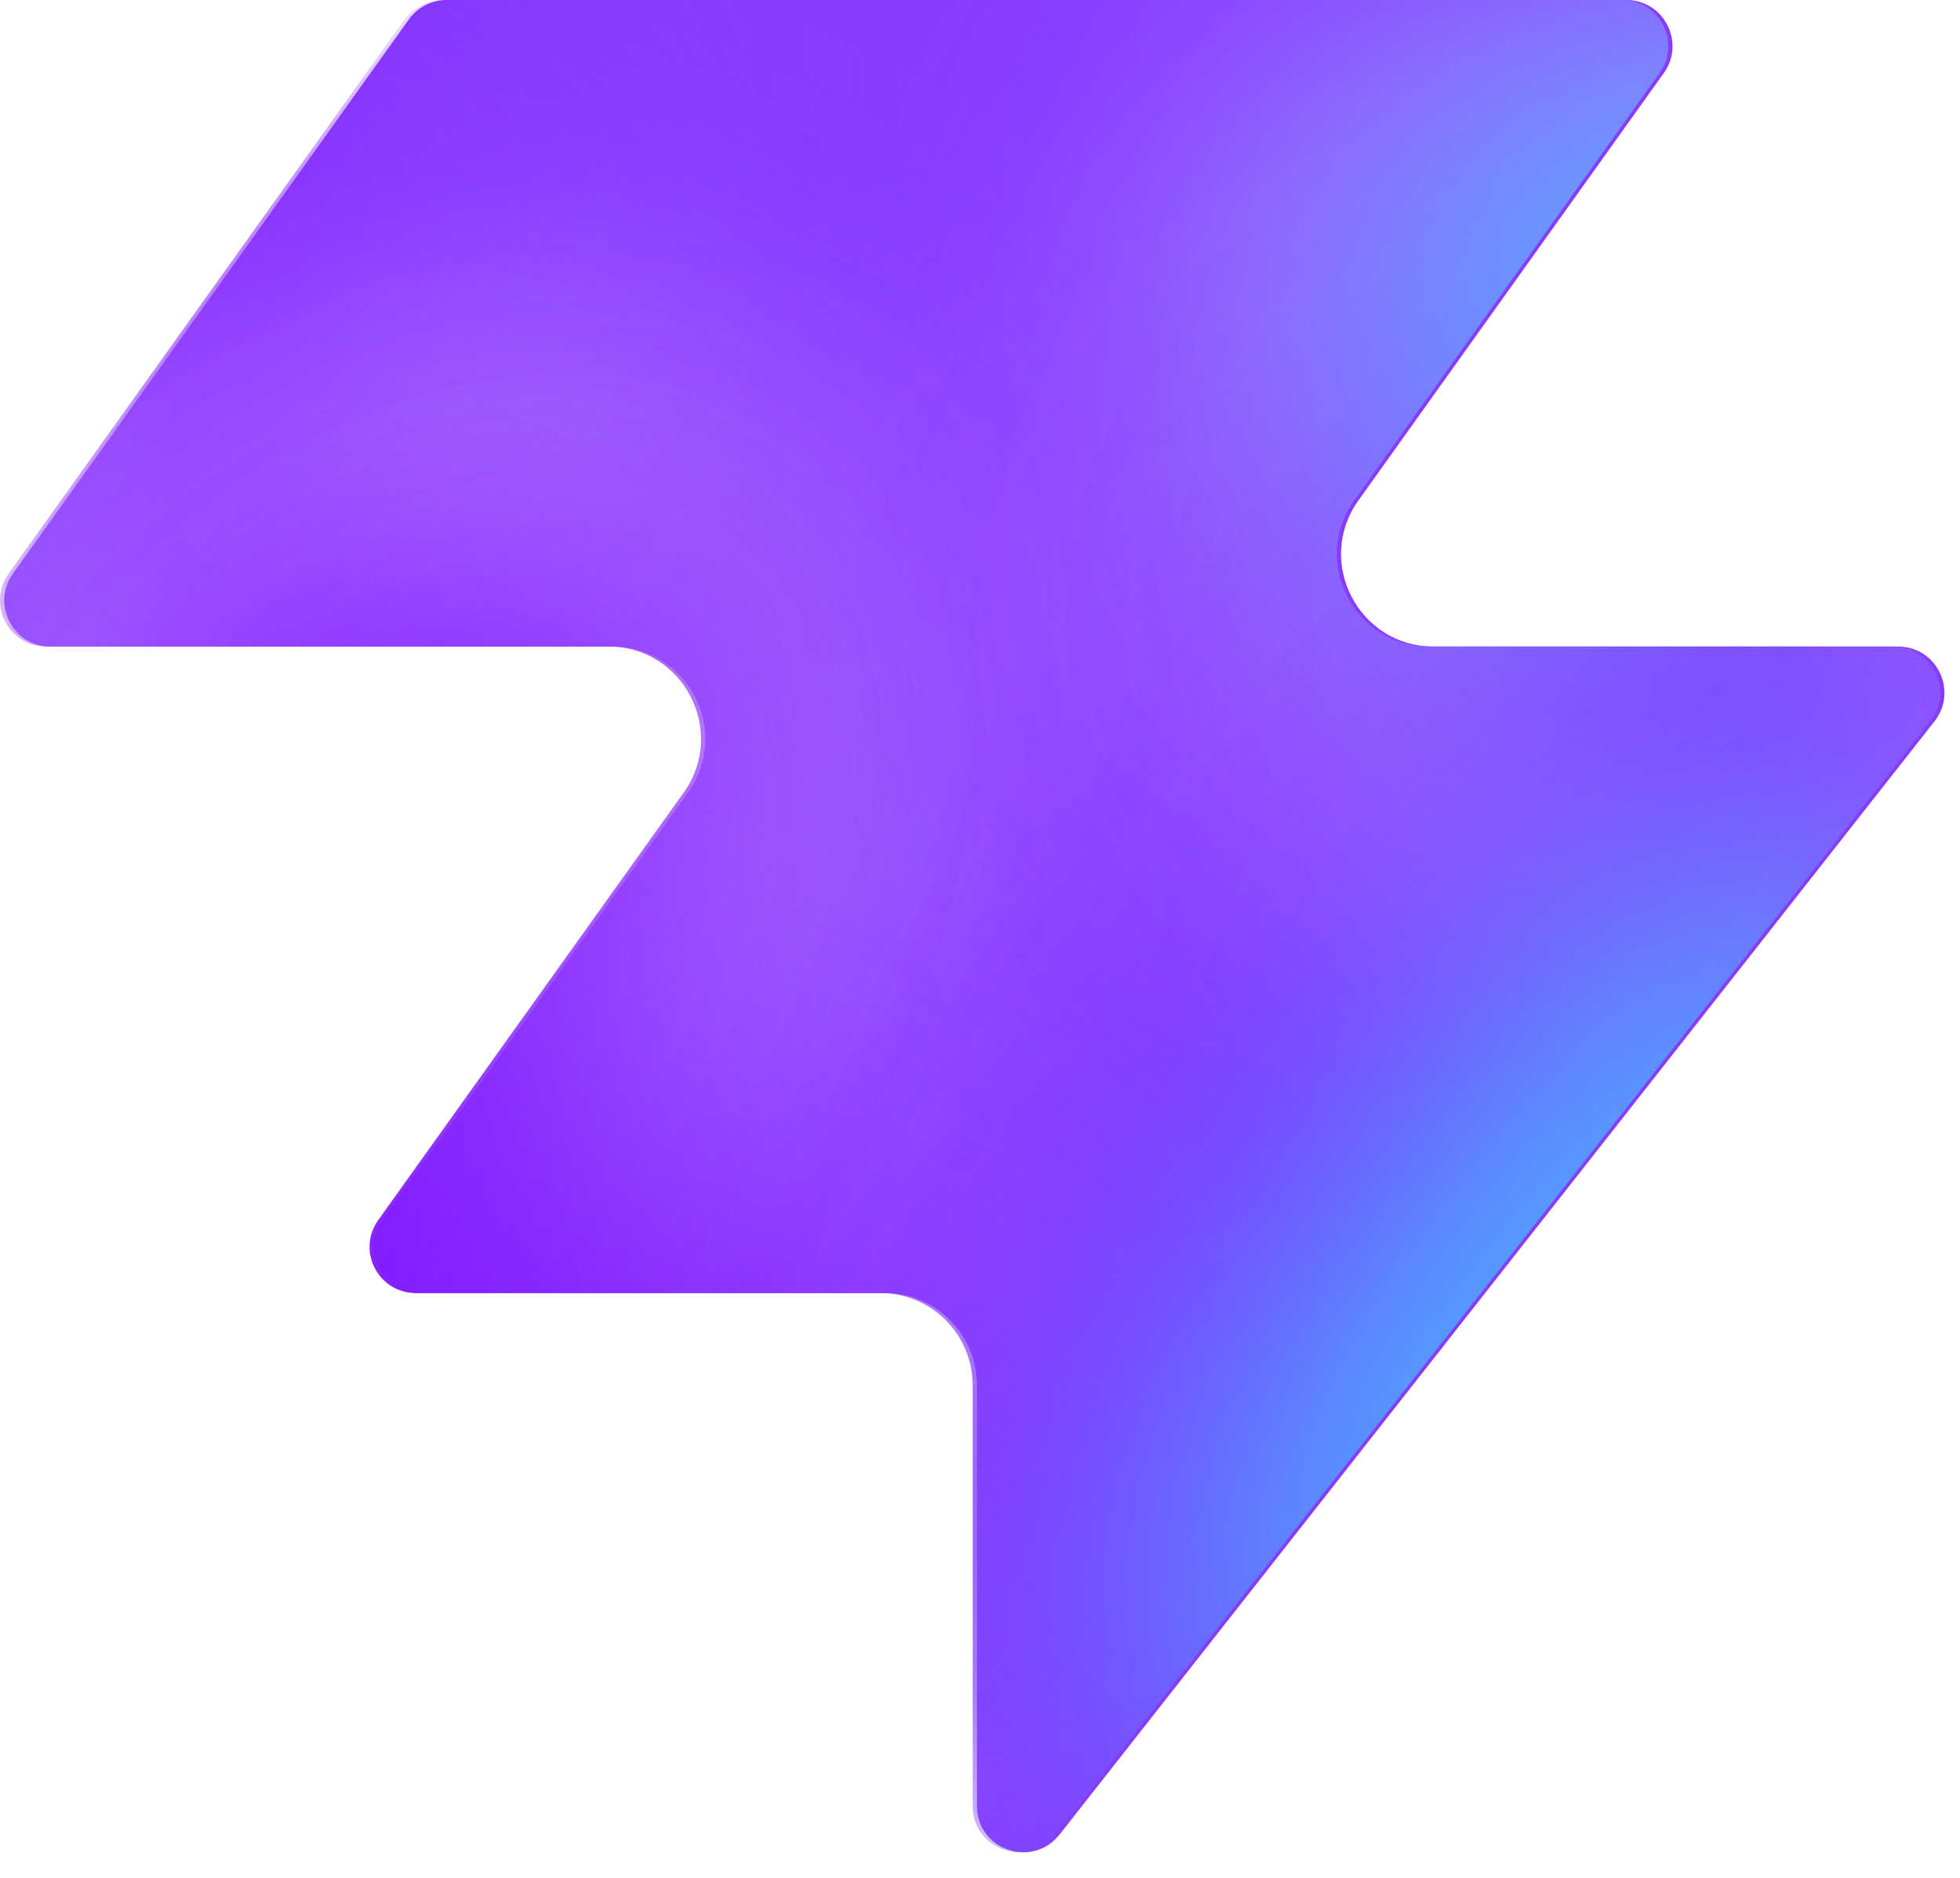
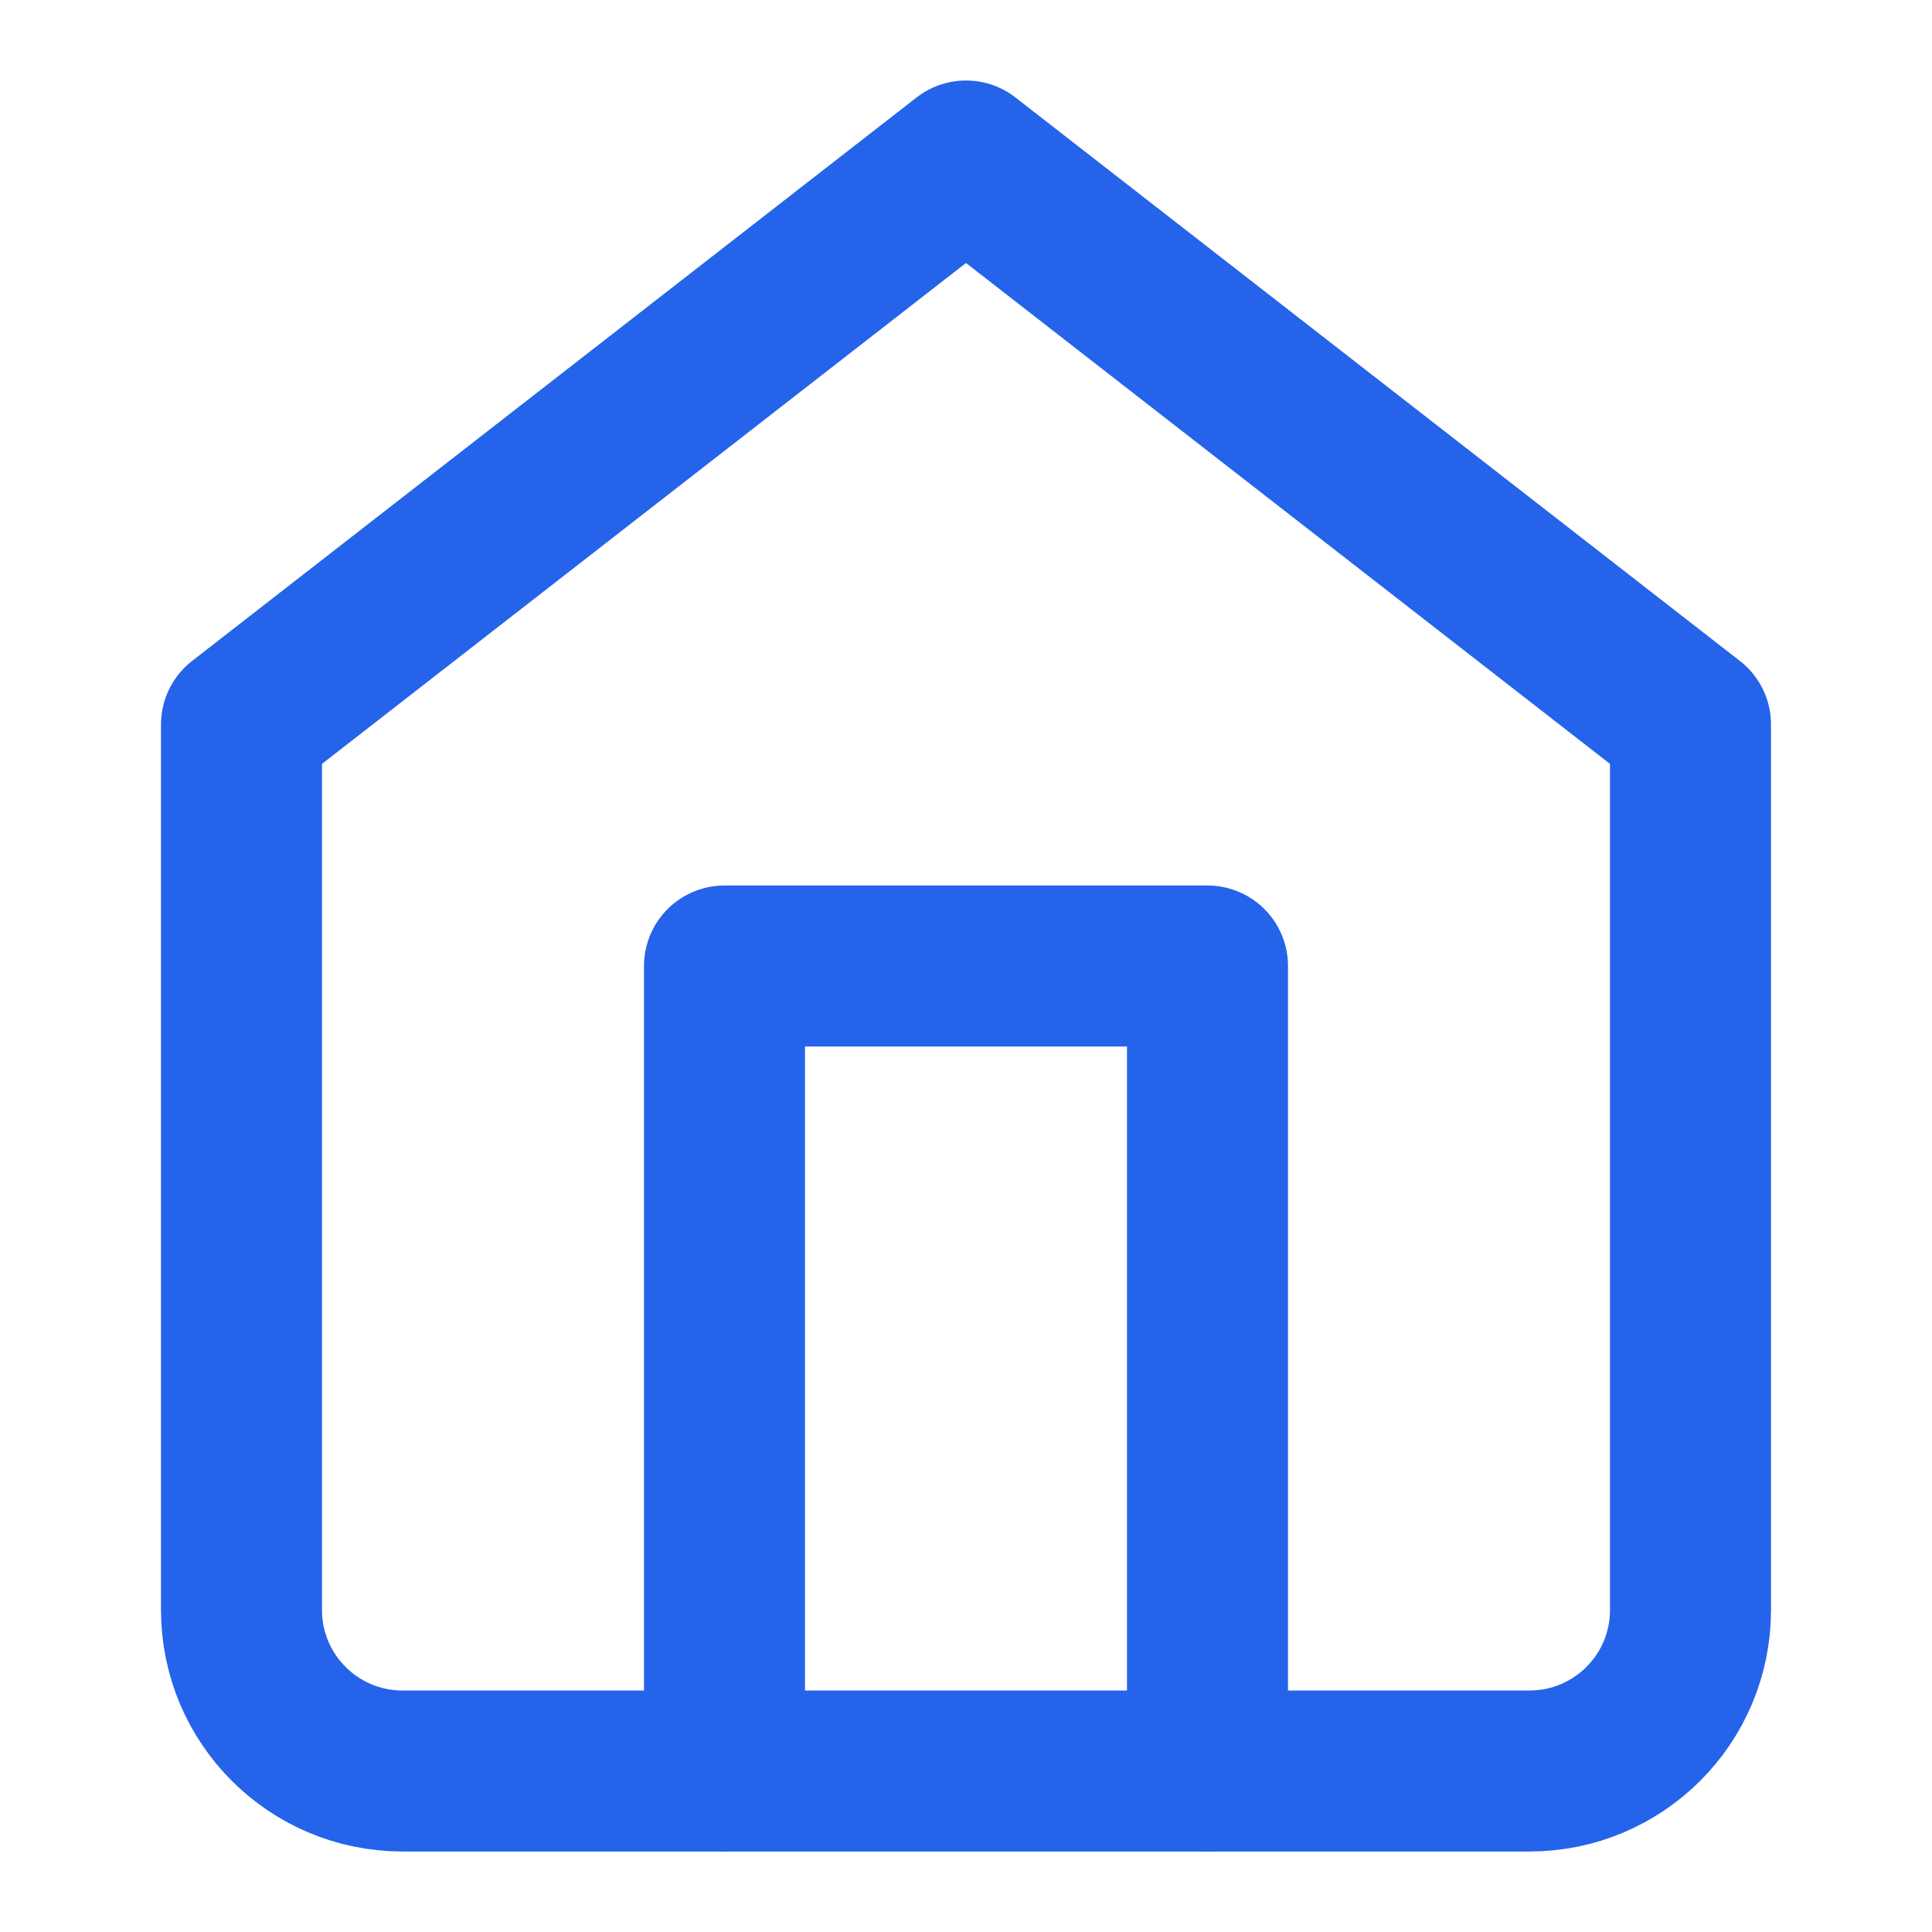
- <svg xmlns="http://www.w3.org/2000/svg" width="48" height="46" fill="none" viewBox="0 0 48 46">
-   <path fill="#863bff" d="M25.946 44.938c-.664.845-2.021.375-2.021-.698V33.937a2.26 2.26 0 0 0-2.262-2.262H10.287c-.92 0-1.456-1.04-.92-1.788l7.48-10.471c1.07-1.497 0-3.578-1.842-3.578H1.237c-.92 0-1.456-1.04-.92-1.788L10.013.474c.214-.297.556-.474.92-.474h28.894c.92 0 1.456 1.04.92 1.788l-7.48 10.471c-1.07 1.498 0 3.579 1.842 3.579h11.377c.943 0 1.473 1.088.89 1.83L25.947 44.94z" style="fill:#863bff;fill:color(display-p3 .525 .23 1);fill-opacity:1" />
-   <mask id="a" width="48" height="46" x="0" y="0" maskUnits="userSpaceOnUse" style="mask-type:alpha">
-     <path fill="#000" d="M25.842 44.938c-.664.844-2.021.375-2.021-.698V33.937a2.26 2.26 0 0 0-2.262-2.262H10.183c-.92 0-1.456-1.04-.92-1.788l7.48-10.471c1.07-1.498 0-3.579-1.842-3.579H1.133c-.92 0-1.456-1.04-.92-1.787L9.91.473c.214-.297.556-.474.92-.474h28.894c.92 0 1.456 1.04.92 1.788l-7.48 10.471c-1.07 1.498 0 3.578 1.842 3.578h11.377c.943 0 1.473 1.088.89 1.832L25.843 44.94z" style="fill:#000;fill-opacity:1" />
-   </mask>
-   <g mask="url(#a)">
-     <g filter="url(#b)">
-       <ellipse cx="5.508" cy="14.704" fill="#ede6ff" rx="5.508" ry="14.704" style="fill:#ede6ff;fill:color(display-p3 .927 .903 1);fill-opacity:1" transform="matrix(.00324 1 1 -.00324 -4.47 31.516)" />
-     </g>
-     <g filter="url(#c)">
-       <ellipse cx="10.399" cy="29.851" fill="#ede6ff" rx="10.399" ry="29.851" style="fill:#ede6ff;fill:color(display-p3 .927 .903 1);fill-opacity:1" transform="matrix(.00324 1 1 -.00324 -39.328 7.883)" />
-     </g>
-     <g filter="url(#d)">
-       <ellipse cx="5.508" cy="30.487" fill="#7e14ff" rx="5.508" ry="30.487" style="fill:#7e14ff;fill:color(display-p3 .492 .077 1);fill-opacity:1" transform="rotate(89.814 -25.913 -14.639)scale(1 -1)" />
-     </g>
-     <g filter="url(#e)">
-       <ellipse cx="5.508" cy="30.599" fill="#7e14ff" rx="5.508" ry="30.599" style="fill:#7e14ff;fill:color(display-p3 .492 .077 1);fill-opacity:1" transform="rotate(89.814 -32.644 -3.334)scale(1 -1)" />
-     </g>
-     <g filter="url(#f)">
-       <ellipse cx="5.508" cy="30.599" fill="#7e14ff" rx="5.508" ry="30.599" style="fill:#7e14ff;fill:color(display-p3 .492 .077 1);fill-opacity:1" transform="matrix(.00324 1 1 -.00324 -34.34 30.47)" />
-     </g>
-     <g filter="url(#g)">
-       <ellipse cx="14.072" cy="22.078" fill="#ede6ff" rx="14.072" ry="22.078" style="fill:#ede6ff;fill:color(display-p3 .927 .903 1);fill-opacity:1" transform="rotate(93.35 24.506 48.493)scale(-1 1)" />
-     </g>
-     <g filter="url(#h)">
-       <ellipse cx="3.47" cy="21.501" fill="#7e14ff" rx="3.47" ry="21.501" style="fill:#7e14ff;fill:color(display-p3 .492 .077 1);fill-opacity:1" transform="rotate(89.009 28.708 47.59)scale(-1 1)" />
-     </g>
-     <g filter="url(#i)">
-       <ellipse cx="3.47" cy="21.501" fill="#7e14ff" rx="3.47" ry="21.501" style="fill:#7e14ff;fill:color(display-p3 .492 .077 1);fill-opacity:1" transform="rotate(89.009 28.708 47.59)scale(-1 1)" />
-     </g>
-     <g filter="url(#j)">
-       <ellipse cx=".387" cy="8.972" fill="#7e14ff" rx="4.407" ry="29.108" style="fill:#7e14ff;fill:color(display-p3 .492 .077 1);fill-opacity:1" transform="rotate(39.51 .387 8.972)" />
-     </g>
-     <g filter="url(#k)">
-       <ellipse cx="47.523" cy="-6.092" fill="#7e14ff" rx="4.407" ry="29.108" style="fill:#7e14ff;fill:color(display-p3 .492 .077 1);fill-opacity:1" transform="rotate(37.892 47.523 -6.092)" />
-     </g>
-     <g filter="url(#l)">
-       <ellipse cx="41.412" cy="6.333" fill="#47bfff" rx="5.971" ry="9.665" style="fill:#47bfff;fill:color(display-p3 .28 .748 1);fill-opacity:1" transform="rotate(37.892 41.412 6.333)" />
-     </g>
-     <g filter="url(#m)">
-       <ellipse cx="-1.879" cy="38.332" fill="#7e14ff" rx="4.407" ry="29.108" style="fill:#7e14ff;fill:color(display-p3 .492 .077 1);fill-opacity:1" transform="rotate(37.892 -1.88 38.332)" />
-     </g>
-     <g filter="url(#n)">
-       <ellipse cx="-1.879" cy="38.332" fill="#7e14ff" rx="4.407" ry="29.108" style="fill:#7e14ff;fill:color(display-p3 .492 .077 1);fill-opacity:1" transform="rotate(37.892 -1.88 38.332)" />
-     </g>
-     <g filter="url(#o)">
-       <ellipse cx="35.651" cy="29.907" fill="#7e14ff" rx="4.407" ry="29.108" style="fill:#7e14ff;fill:color(display-p3 .492 .077 1);fill-opacity:1" transform="rotate(37.892 35.651 29.907)" />
-     </g>
-     <g filter="url(#p)">
-       <ellipse cx="38.418" cy="32.4" fill="#47bfff" rx="5.971" ry="15.297" style="fill:#47bfff;fill:color(display-p3 .28 .748 1);fill-opacity:1" transform="rotate(37.892 38.418 32.4)" />
-     </g>
-   </g>
-   <defs>
-     <filter id="b" width="60.045" height="41.654" x="-19.77" y="16.149" color-interpolation-filters="sRGB" filterUnits="userSpaceOnUse">
-       <feFlood flood-opacity="0" result="BackgroundImageFix" />
-       <feBlend in="SourceGraphic" in2="BackgroundImageFix" result="shape" />
-       <feGaussianBlur result="effect1_foregroundBlur_2002_17158" stdDeviation="7.659" />
-     </filter>
-     <filter id="c" width="90.34" height="51.437" x="-54.613" y="-7.533" color-interpolation-filters="sRGB" filterUnits="userSpaceOnUse">
-       <feFlood flood-opacity="0" result="BackgroundImageFix" />
-       <feBlend in="SourceGraphic" in2="BackgroundImageFix" result="shape" />
-       <feGaussianBlur result="effect1_foregroundBlur_2002_17158" stdDeviation="7.659" />
-     </filter>
-     <filter id="d" width="79.355" height="29.4" x="-49.64" y="2.03" color-interpolation-filters="sRGB" filterUnits="userSpaceOnUse">
-       <feFlood flood-opacity="0" result="BackgroundImageFix" />
-       <feBlend in="SourceGraphic" in2="BackgroundImageFix" result="shape" />
-       <feGaussianBlur result="effect1_foregroundBlur_2002_17158" stdDeviation="4.596" />
-     </filter>
-     <filter id="e" width="79.579" height="29.4" x="-45.045" y="20.029" color-interpolation-filters="sRGB" filterUnits="userSpaceOnUse">
-       <feFlood flood-opacity="0" result="BackgroundImageFix" />
-       <feBlend in="SourceGraphic" in2="BackgroundImageFix" result="shape" />
-       <feGaussianBlur result="effect1_foregroundBlur_2002_17158" stdDeviation="4.596" />
-     </filter>
-     <filter id="f" width="79.579" height="29.4" x="-43.513" y="21.178" color-interpolation-filters="sRGB" filterUnits="userSpaceOnUse">
-       <feFlood flood-opacity="0" result="BackgroundImageFix" />
-       <feBlend in="SourceGraphic" in2="BackgroundImageFix" result="shape" />
-       <feGaussianBlur result="effect1_foregroundBlur_2002_17158" stdDeviation="4.596" />
-     </filter>
-     <filter id="g" width="74.749" height="58.852" x="15.756" y="-17.901" color-interpolation-filters="sRGB" filterUnits="userSpaceOnUse">
-       <feFlood flood-opacity="0" result="BackgroundImageFix" />
-       <feBlend in="SourceGraphic" in2="BackgroundImageFix" result="shape" />
-       <feGaussianBlur result="effect1_foregroundBlur_2002_17158" stdDeviation="7.659" />
-     </filter>
-     <filter id="h" width="61.377" height="25.362" x="23.548" y="2.284" color-interpolation-filters="sRGB" filterUnits="userSpaceOnUse">
-       <feFlood flood-opacity="0" result="BackgroundImageFix" />
-       <feBlend in="SourceGraphic" in2="BackgroundImageFix" result="shape" />
-       <feGaussianBlur result="effect1_foregroundBlur_2002_17158" stdDeviation="4.596" />
-     </filter>
-     <filter id="i" width="61.377" height="25.362" x="23.548" y="2.284" color-interpolation-filters="sRGB" filterUnits="userSpaceOnUse">
-       <feFlood flood-opacity="0" result="BackgroundImageFix" />
-       <feBlend in="SourceGraphic" in2="BackgroundImageFix" result="shape" />
-       <feGaussianBlur result="effect1_foregroundBlur_2002_17158" stdDeviation="4.596" />
-     </filter>
-     <filter id="j" width="56.045" height="63.649" x="-27.636" y="-22.853" color-interpolation-filters="sRGB" filterUnits="userSpaceOnUse">
-       <feFlood flood-opacity="0" result="BackgroundImageFix" />
-       <feBlend in="SourceGraphic" in2="BackgroundImageFix" result="shape" />
-       <feGaussianBlur result="effect1_foregroundBlur_2002_17158" stdDeviation="4.596" />
-     </filter>
-     <filter id="k" width="54.814" height="64.646" x="20.116" y="-38.415" color-interpolation-filters="sRGB" filterUnits="userSpaceOnUse">
-       <feFlood flood-opacity="0" result="BackgroundImageFix" />
-       <feBlend in="SourceGraphic" in2="BackgroundImageFix" result="shape" />
-       <feGaussianBlur result="effect1_foregroundBlur_2002_17158" stdDeviation="4.596" />
-     </filter>
-     <filter id="l" width="33.541" height="35.313" x="24.641" y="-11.323" color-interpolation-filters="sRGB" filterUnits="userSpaceOnUse">
-       <feFlood flood-opacity="0" result="BackgroundImageFix" />
-       <feBlend in="SourceGraphic" in2="BackgroundImageFix" result="shape" />
-       <feGaussianBlur result="effect1_foregroundBlur_2002_17158" stdDeviation="4.596" />
-     </filter>
-     <filter id="m" width="54.814" height="64.646" x="-29.286" y="6.009" color-interpolation-filters="sRGB" filterUnits="userSpaceOnUse">
-       <feFlood flood-opacity="0" result="BackgroundImageFix" />
-       <feBlend in="SourceGraphic" in2="BackgroundImageFix" result="shape" />
-       <feGaussianBlur result="effect1_foregroundBlur_2002_17158" stdDeviation="4.596" />
-     </filter>
-     <filter id="n" width="54.814" height="64.646" x="-29.286" y="6.009" color-interpolation-filters="sRGB" filterUnits="userSpaceOnUse">
-       <feFlood flood-opacity="0" result="BackgroundImageFix" />
-       <feBlend in="SourceGraphic" in2="BackgroundImageFix" result="shape" />
-       <feGaussianBlur result="effect1_foregroundBlur_2002_17158" stdDeviation="4.596" />
-     </filter>
-     <filter id="o" width="54.814" height="64.646" x="8.244" y="-2.416" color-interpolation-filters="sRGB" filterUnits="userSpaceOnUse">
-       <feFlood flood-opacity="0" result="BackgroundImageFix" />
-       <feBlend in="SourceGraphic" in2="BackgroundImageFix" result="shape" />
-       <feGaussianBlur result="effect1_foregroundBlur_2002_17158" stdDeviation="4.596" />
-     </filter>
-     <filter id="p" width="39.409" height="43.623" x="18.713" y="10.588" color-interpolation-filters="sRGB" filterUnits="userSpaceOnUse">
-       <feFlood flood-opacity="0" result="BackgroundImageFix" />
-       <feBlend in="SourceGraphic" in2="BackgroundImageFix" result="shape" />
-       <feGaussianBlur result="effect1_foregroundBlur_2002_17158" stdDeviation="4.596" />
-     </filter>
-   </defs>
+ <svg xmlns="http://www.w3.org/2000/svg" viewBox="0 0 24 24" fill="none" stroke="#2563EB" stroke-width="2" stroke-linecap="round" stroke-linejoin="round">
+   <path d="M3 9l9-7 9 7v11a2 2 0 0 1-2 2H5a2 2 0 0 1-2-2z" />
+   <polyline points="9 22 9 12 15 12 15 22" />
</svg>
